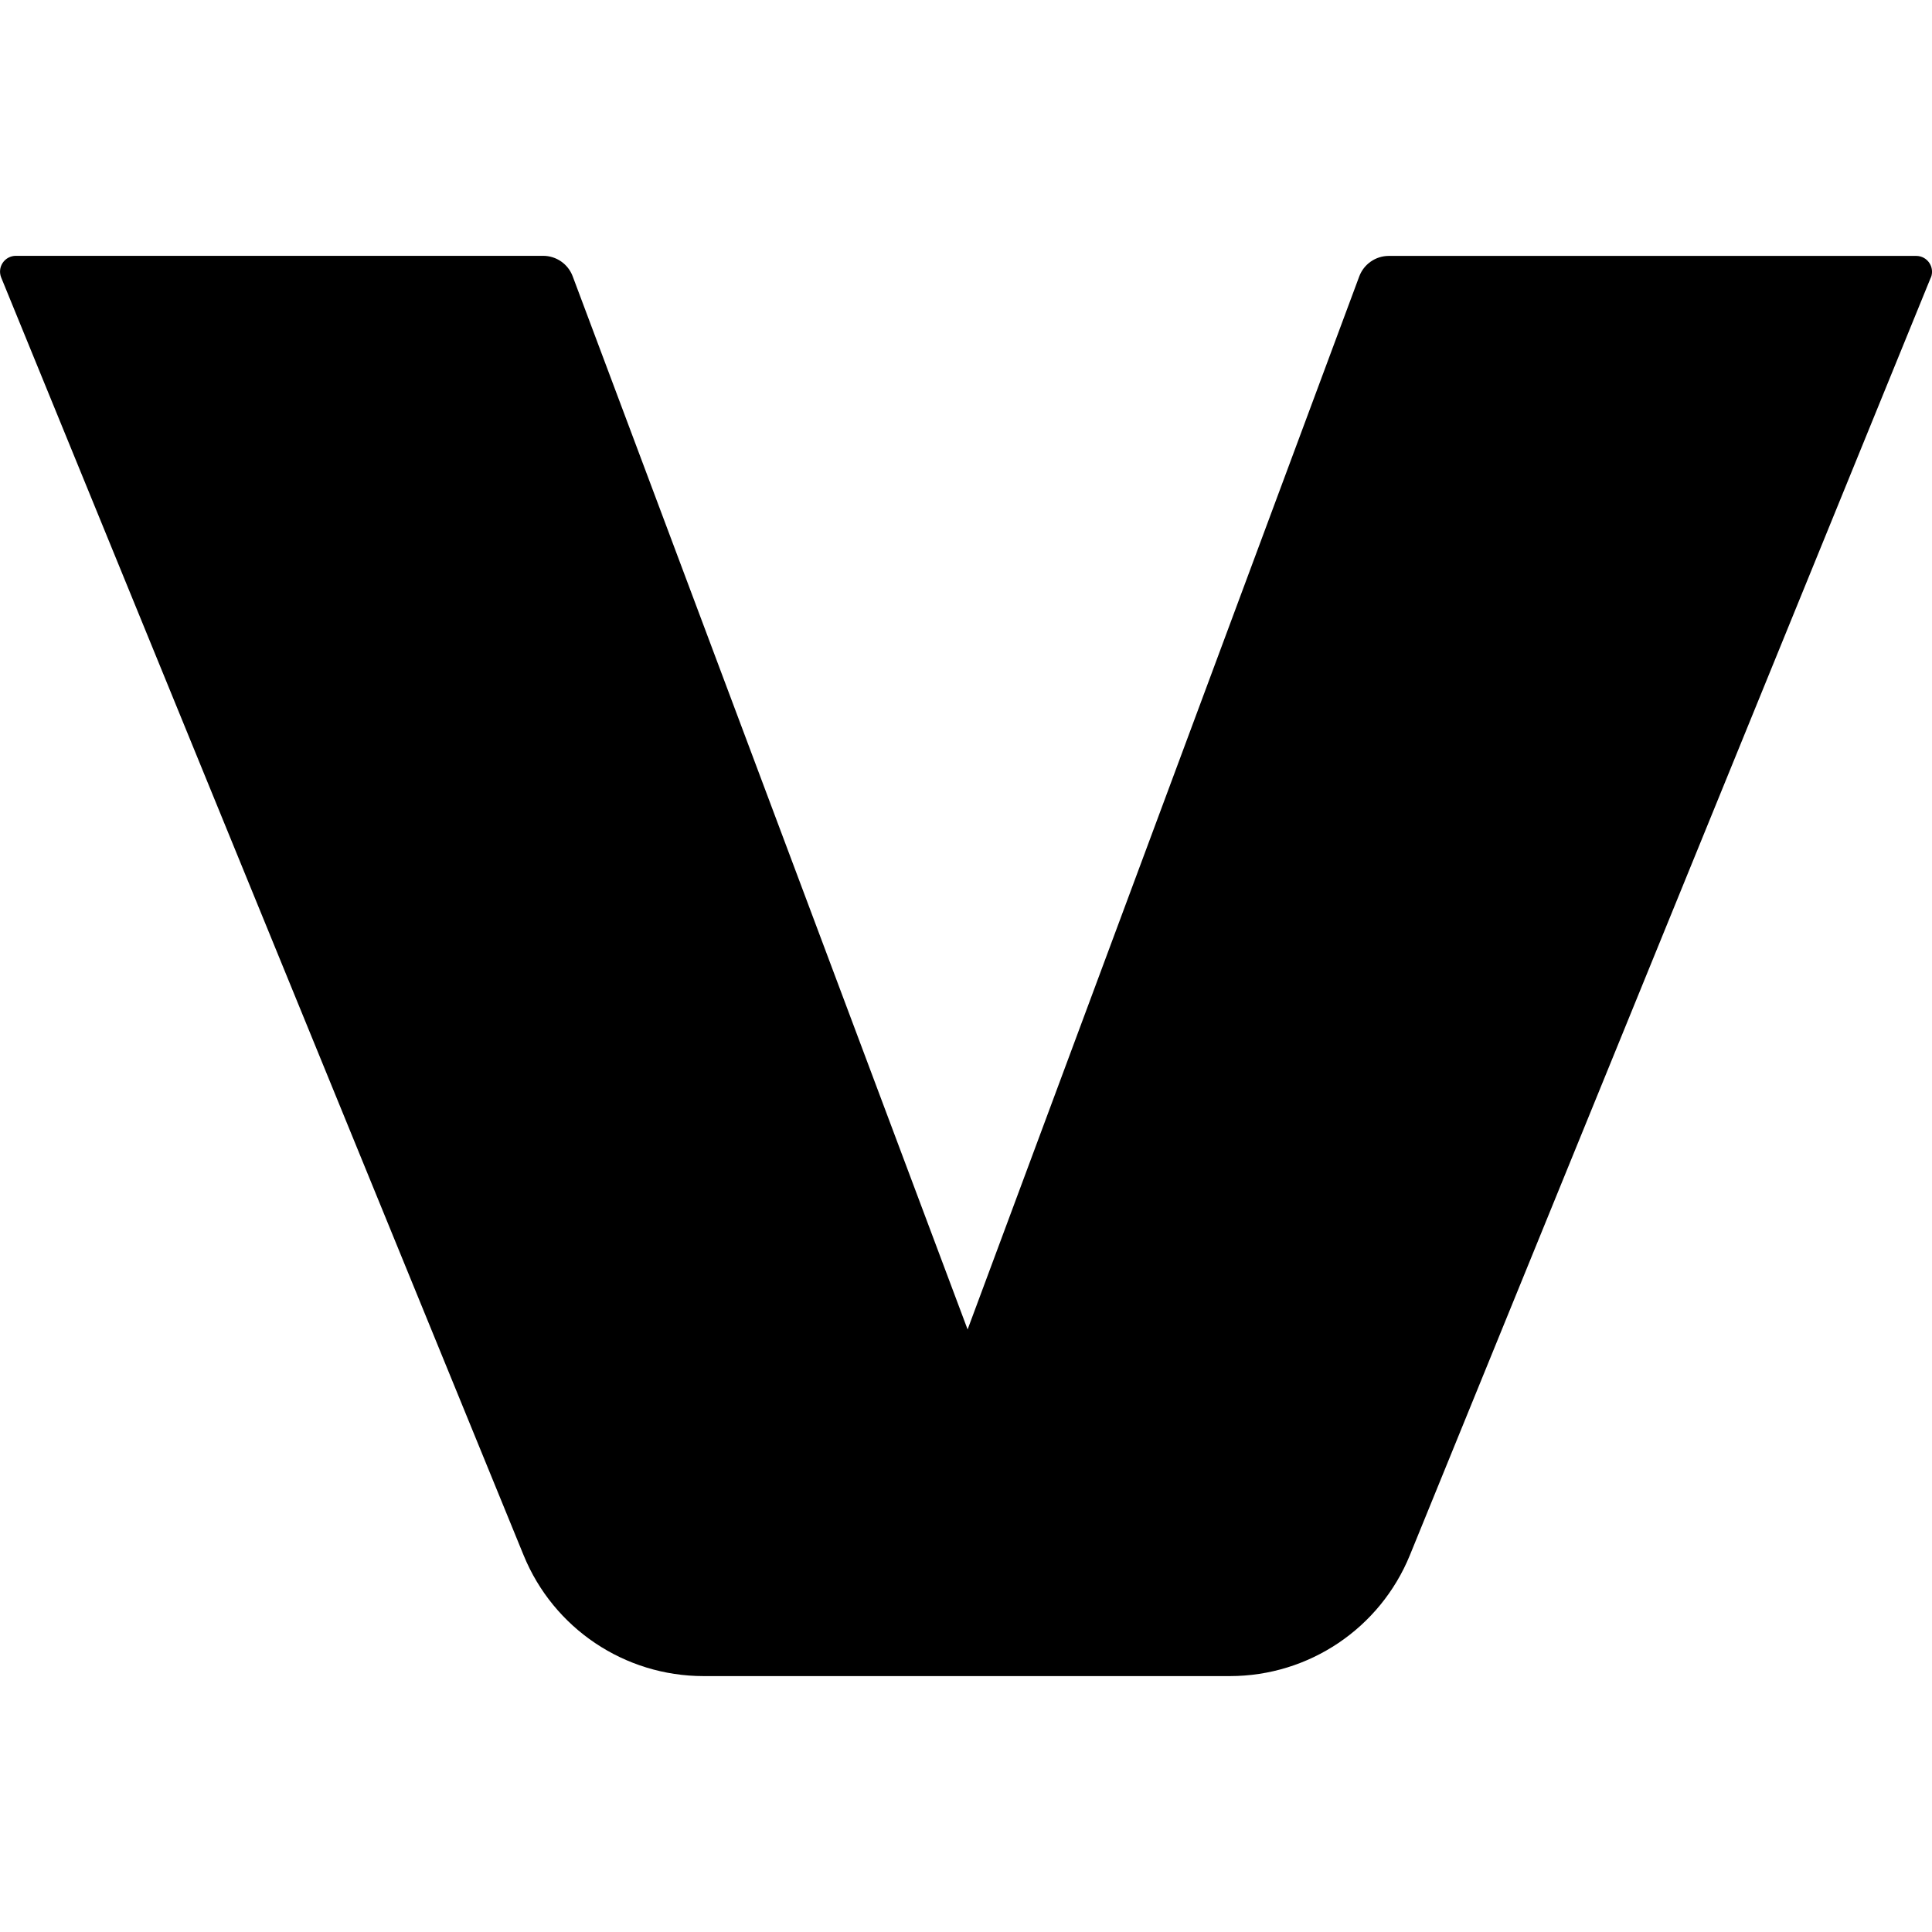
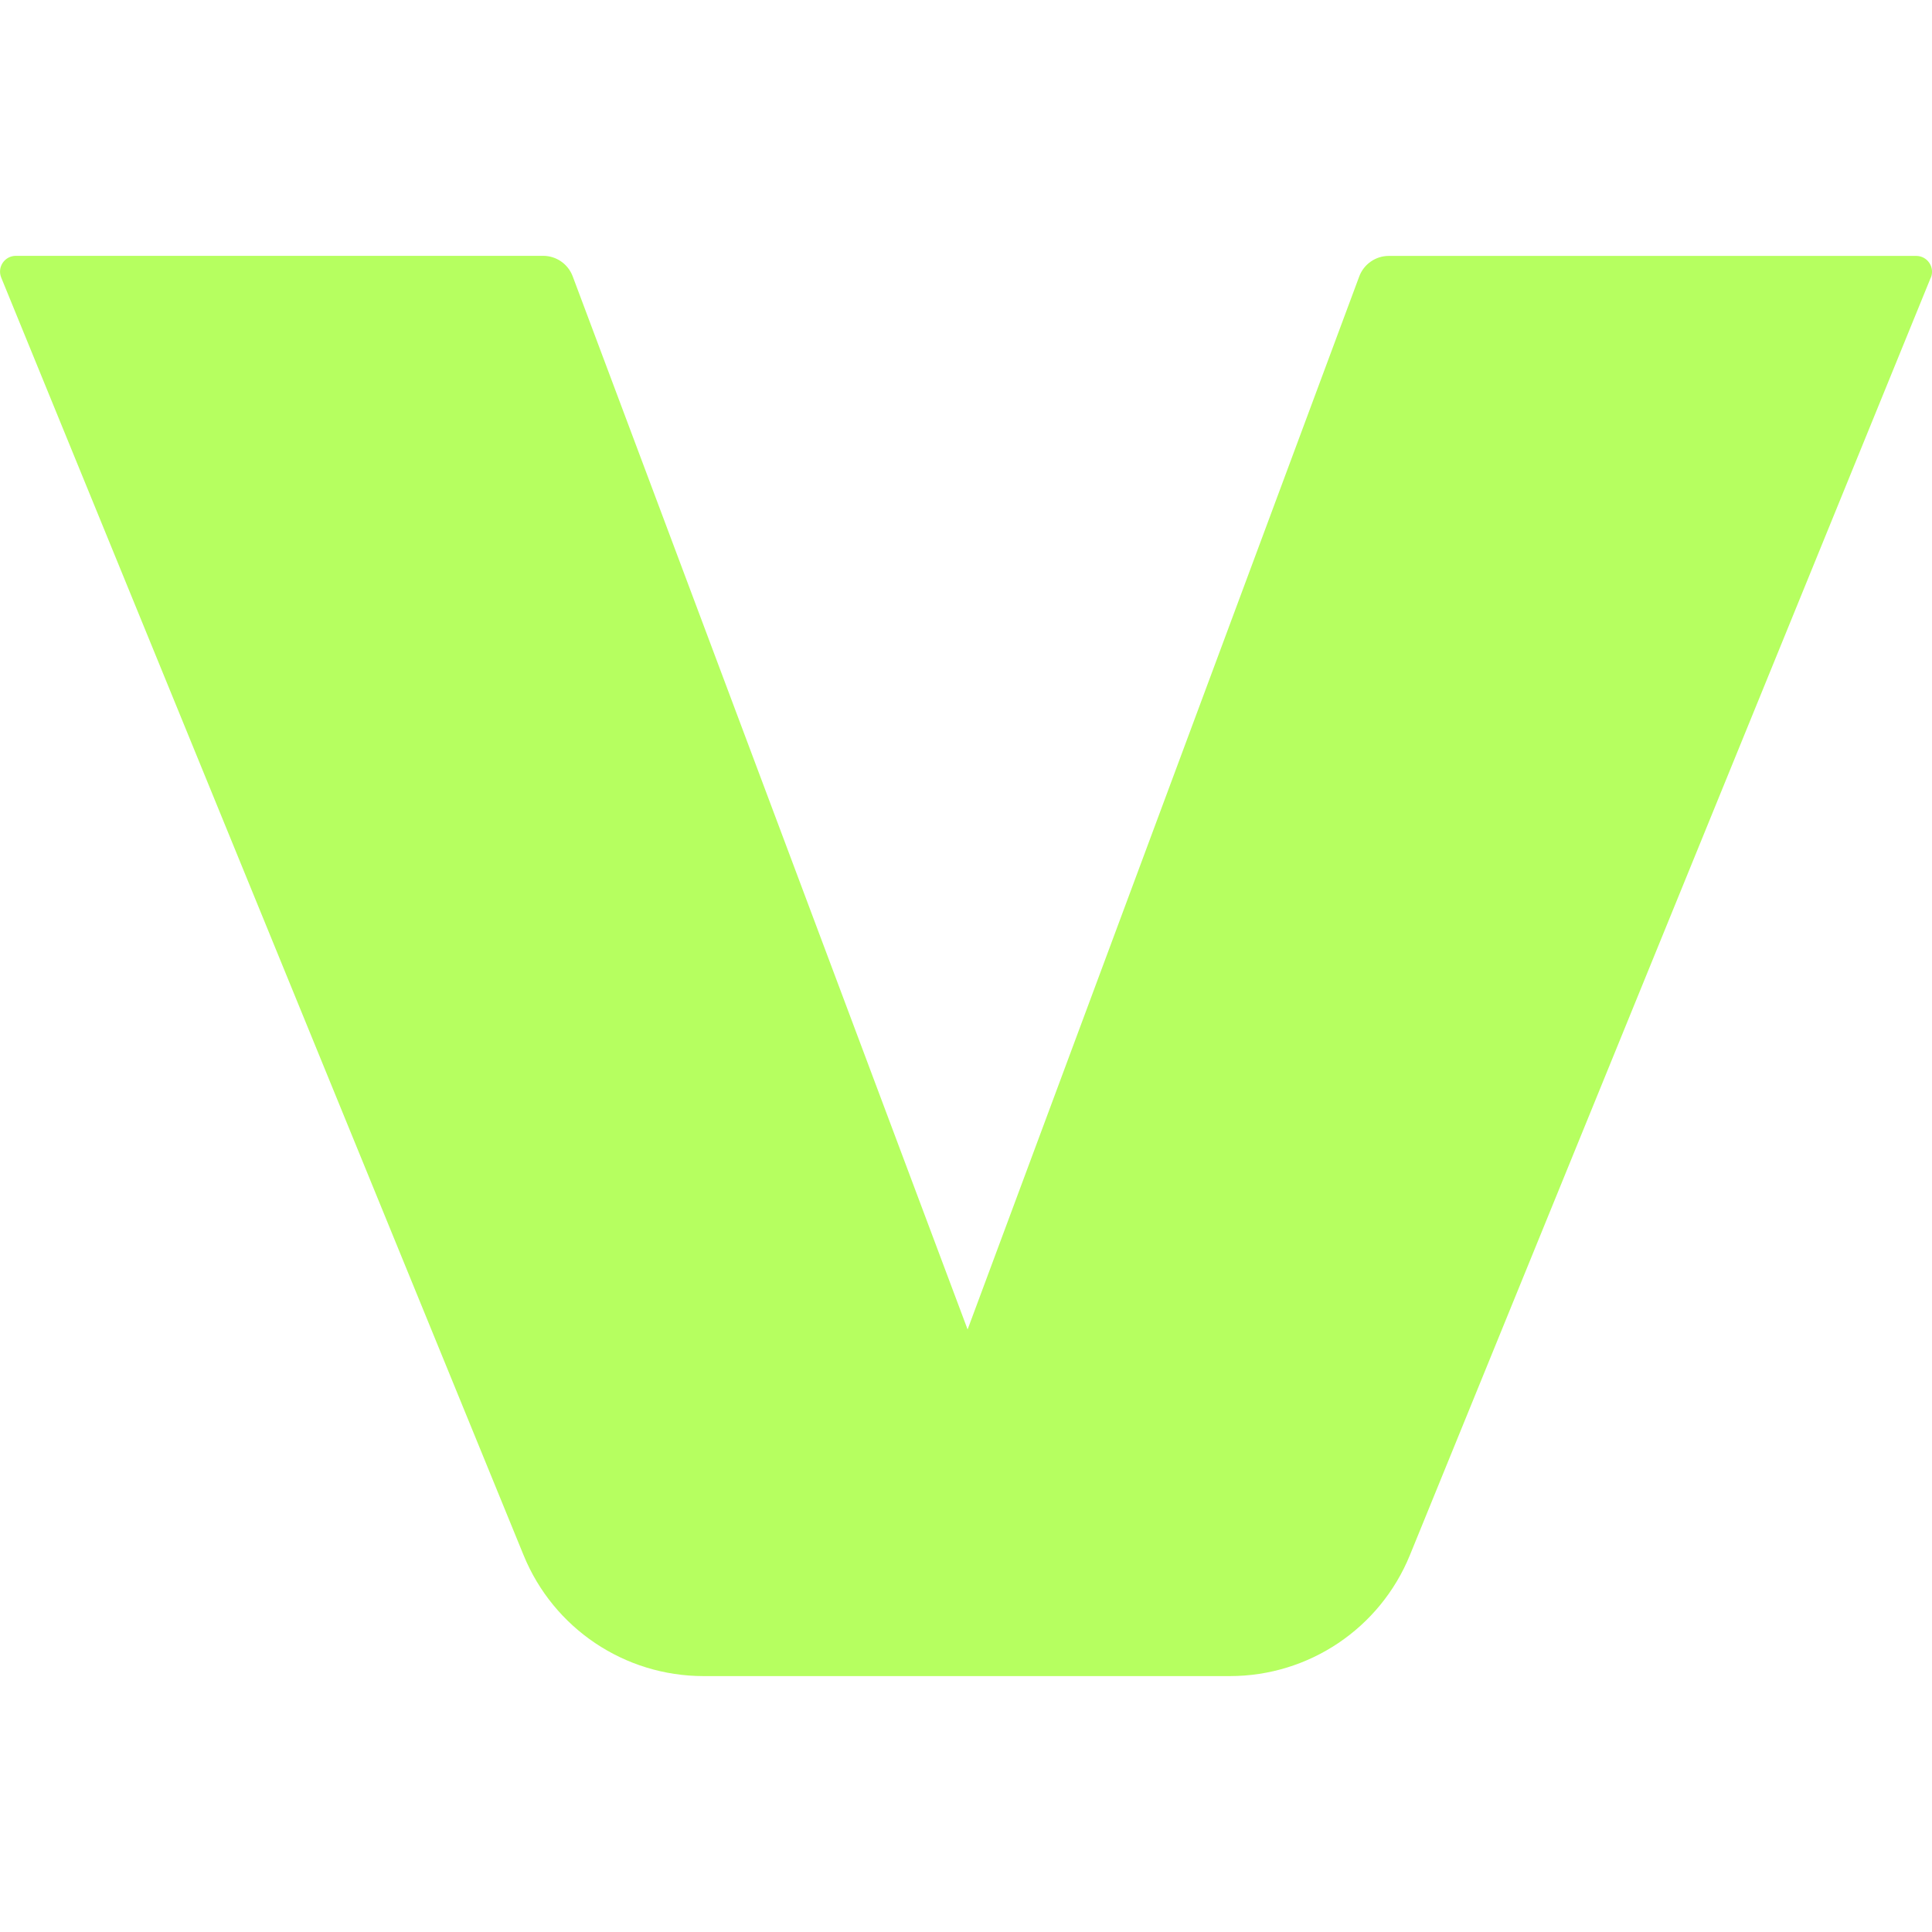
- <svg xmlns="http://www.w3.org/2000/svg" fill="currentColor" aria-hidden="true" role="img" viewBox="0 0 24 24">
+ <svg xmlns="http://www.w3.org/2000/svg" viewBox="0 0 24 24" fill="#b6ff60" aria-hidden="true">
  <path d="m23.985 3.448-6.471 15.871a2.414 2.414 0 0 1-2.235 1.502H8.739a2.414 2.414 0 0 1-2.234-1.5L.015 3.448a.196.196 0 0 1 .181-.27h6.551a.392.392 0 0 1 .367.254l4.906 13.083 4.865-13.081c.057-.153.204-.255.367-.255h6.552c.139 0 .234.141.182.27z" />
</svg>
